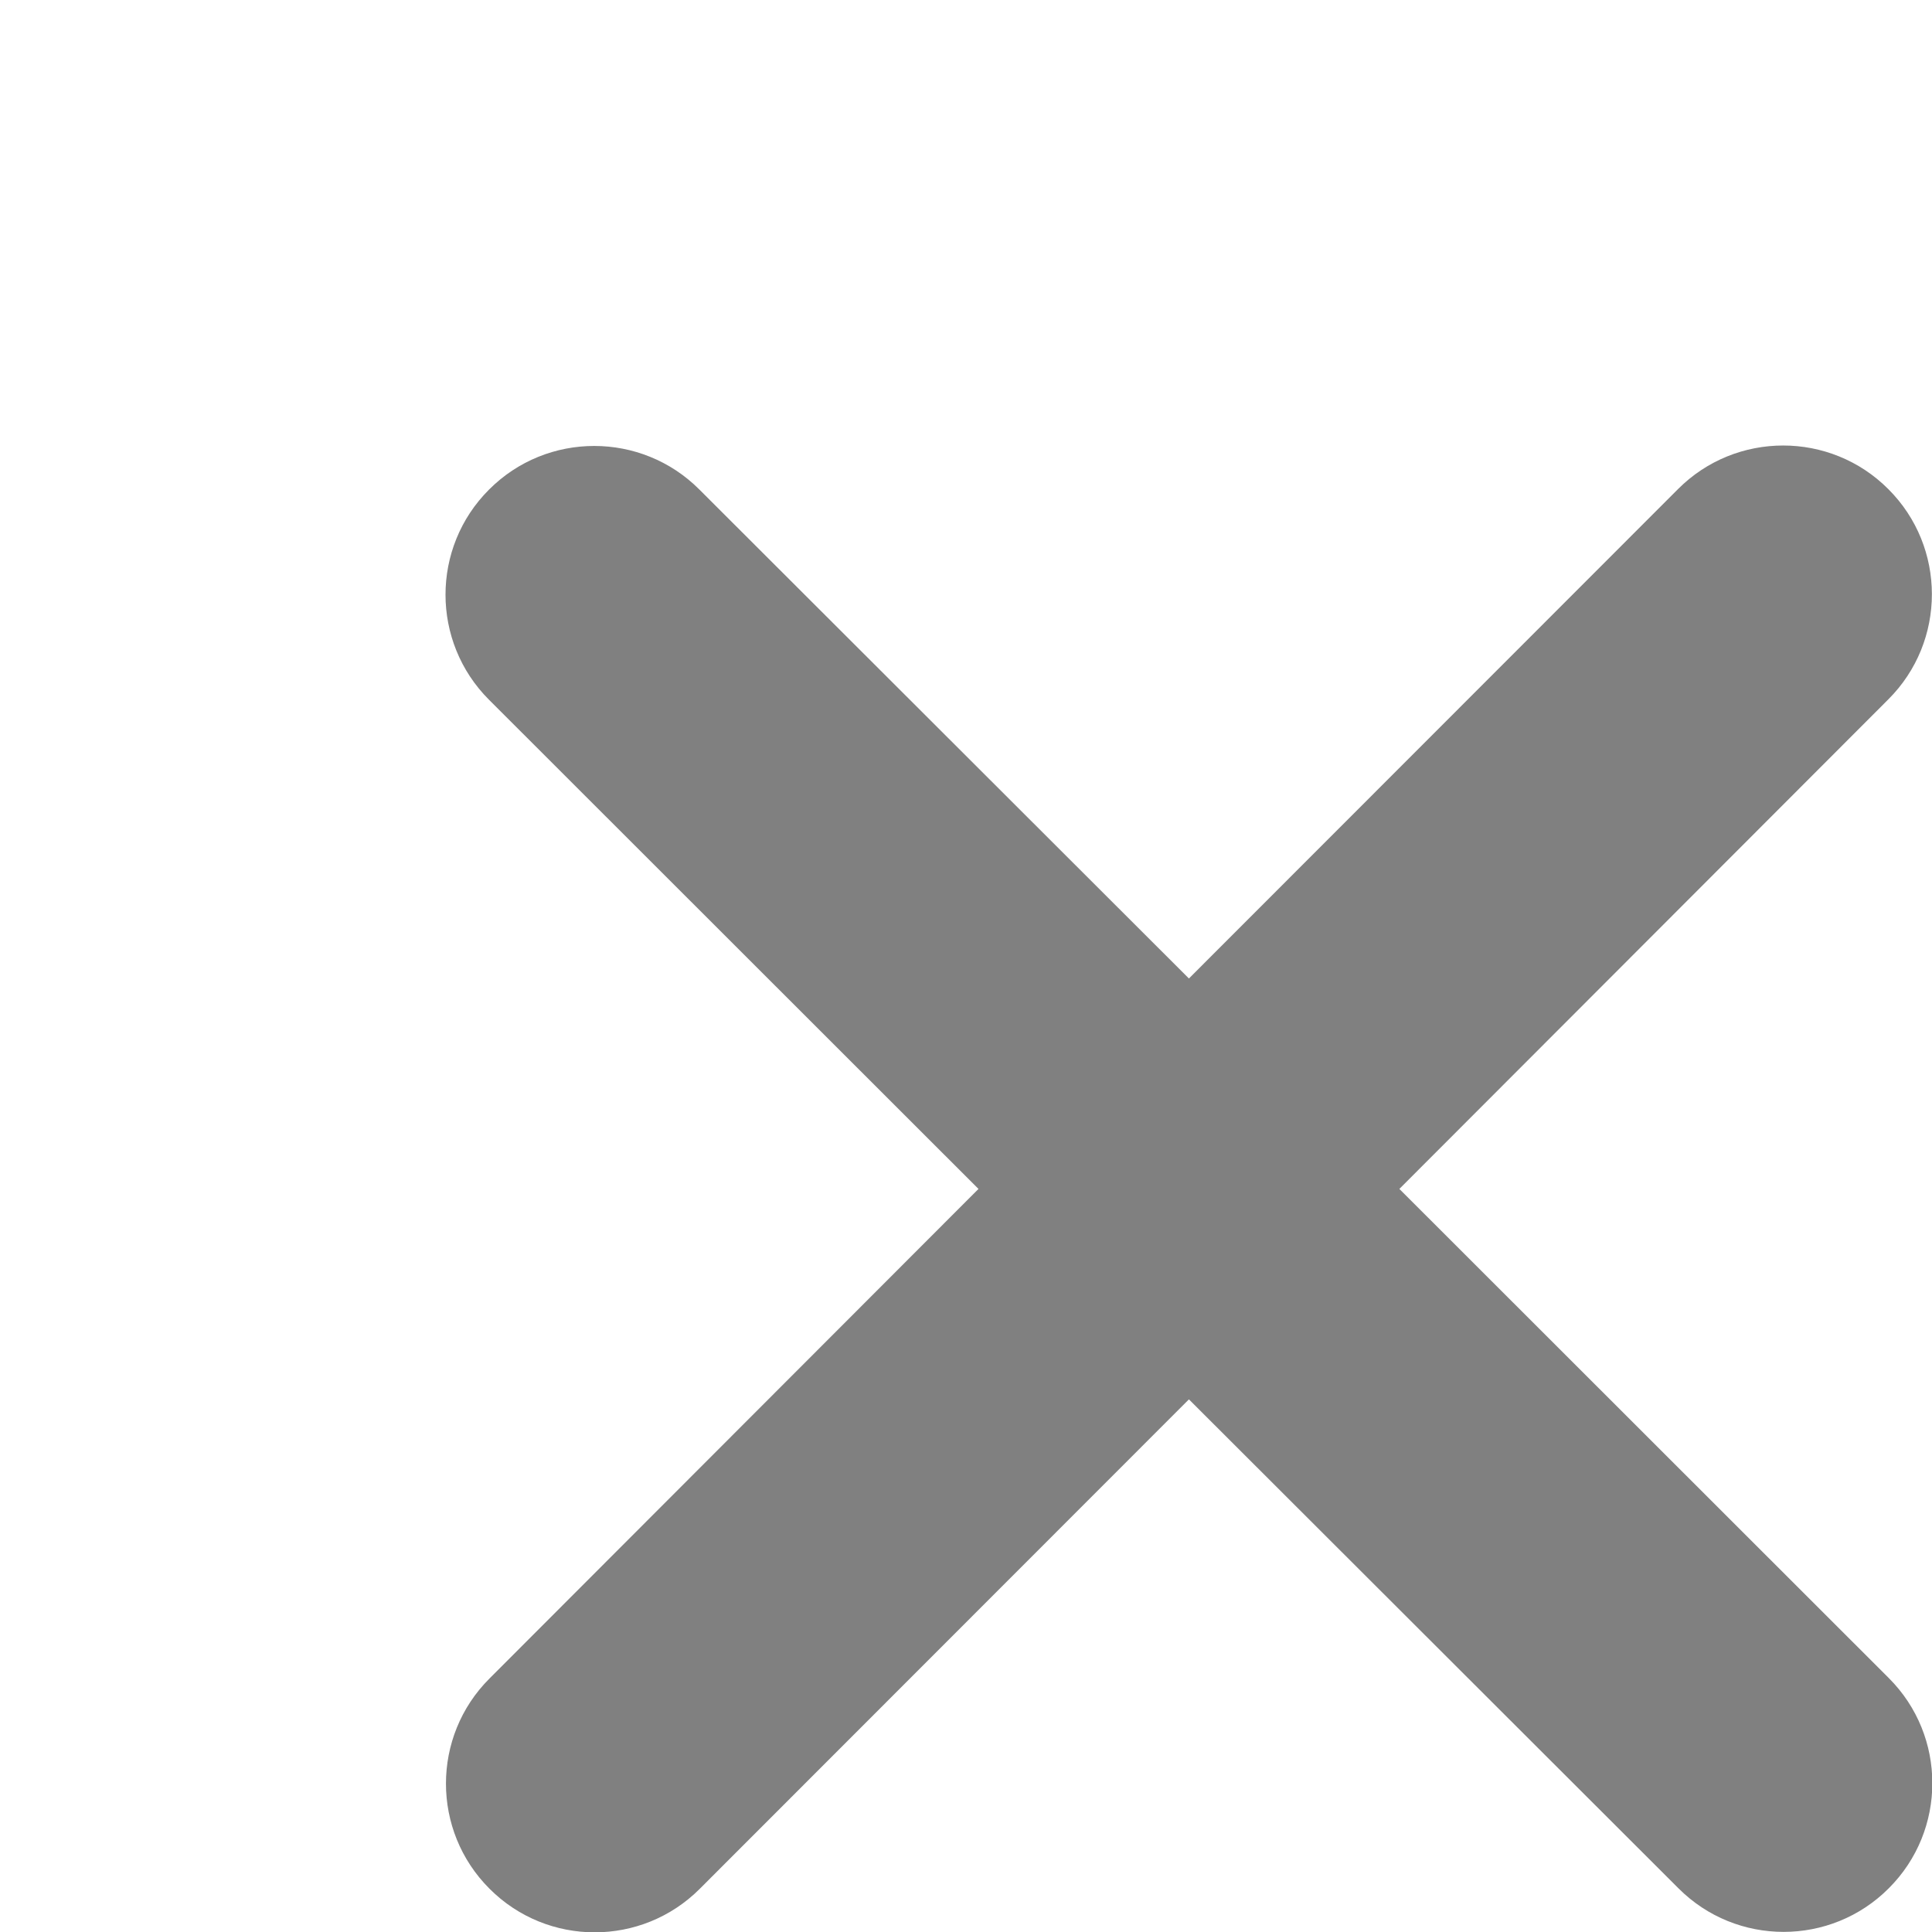
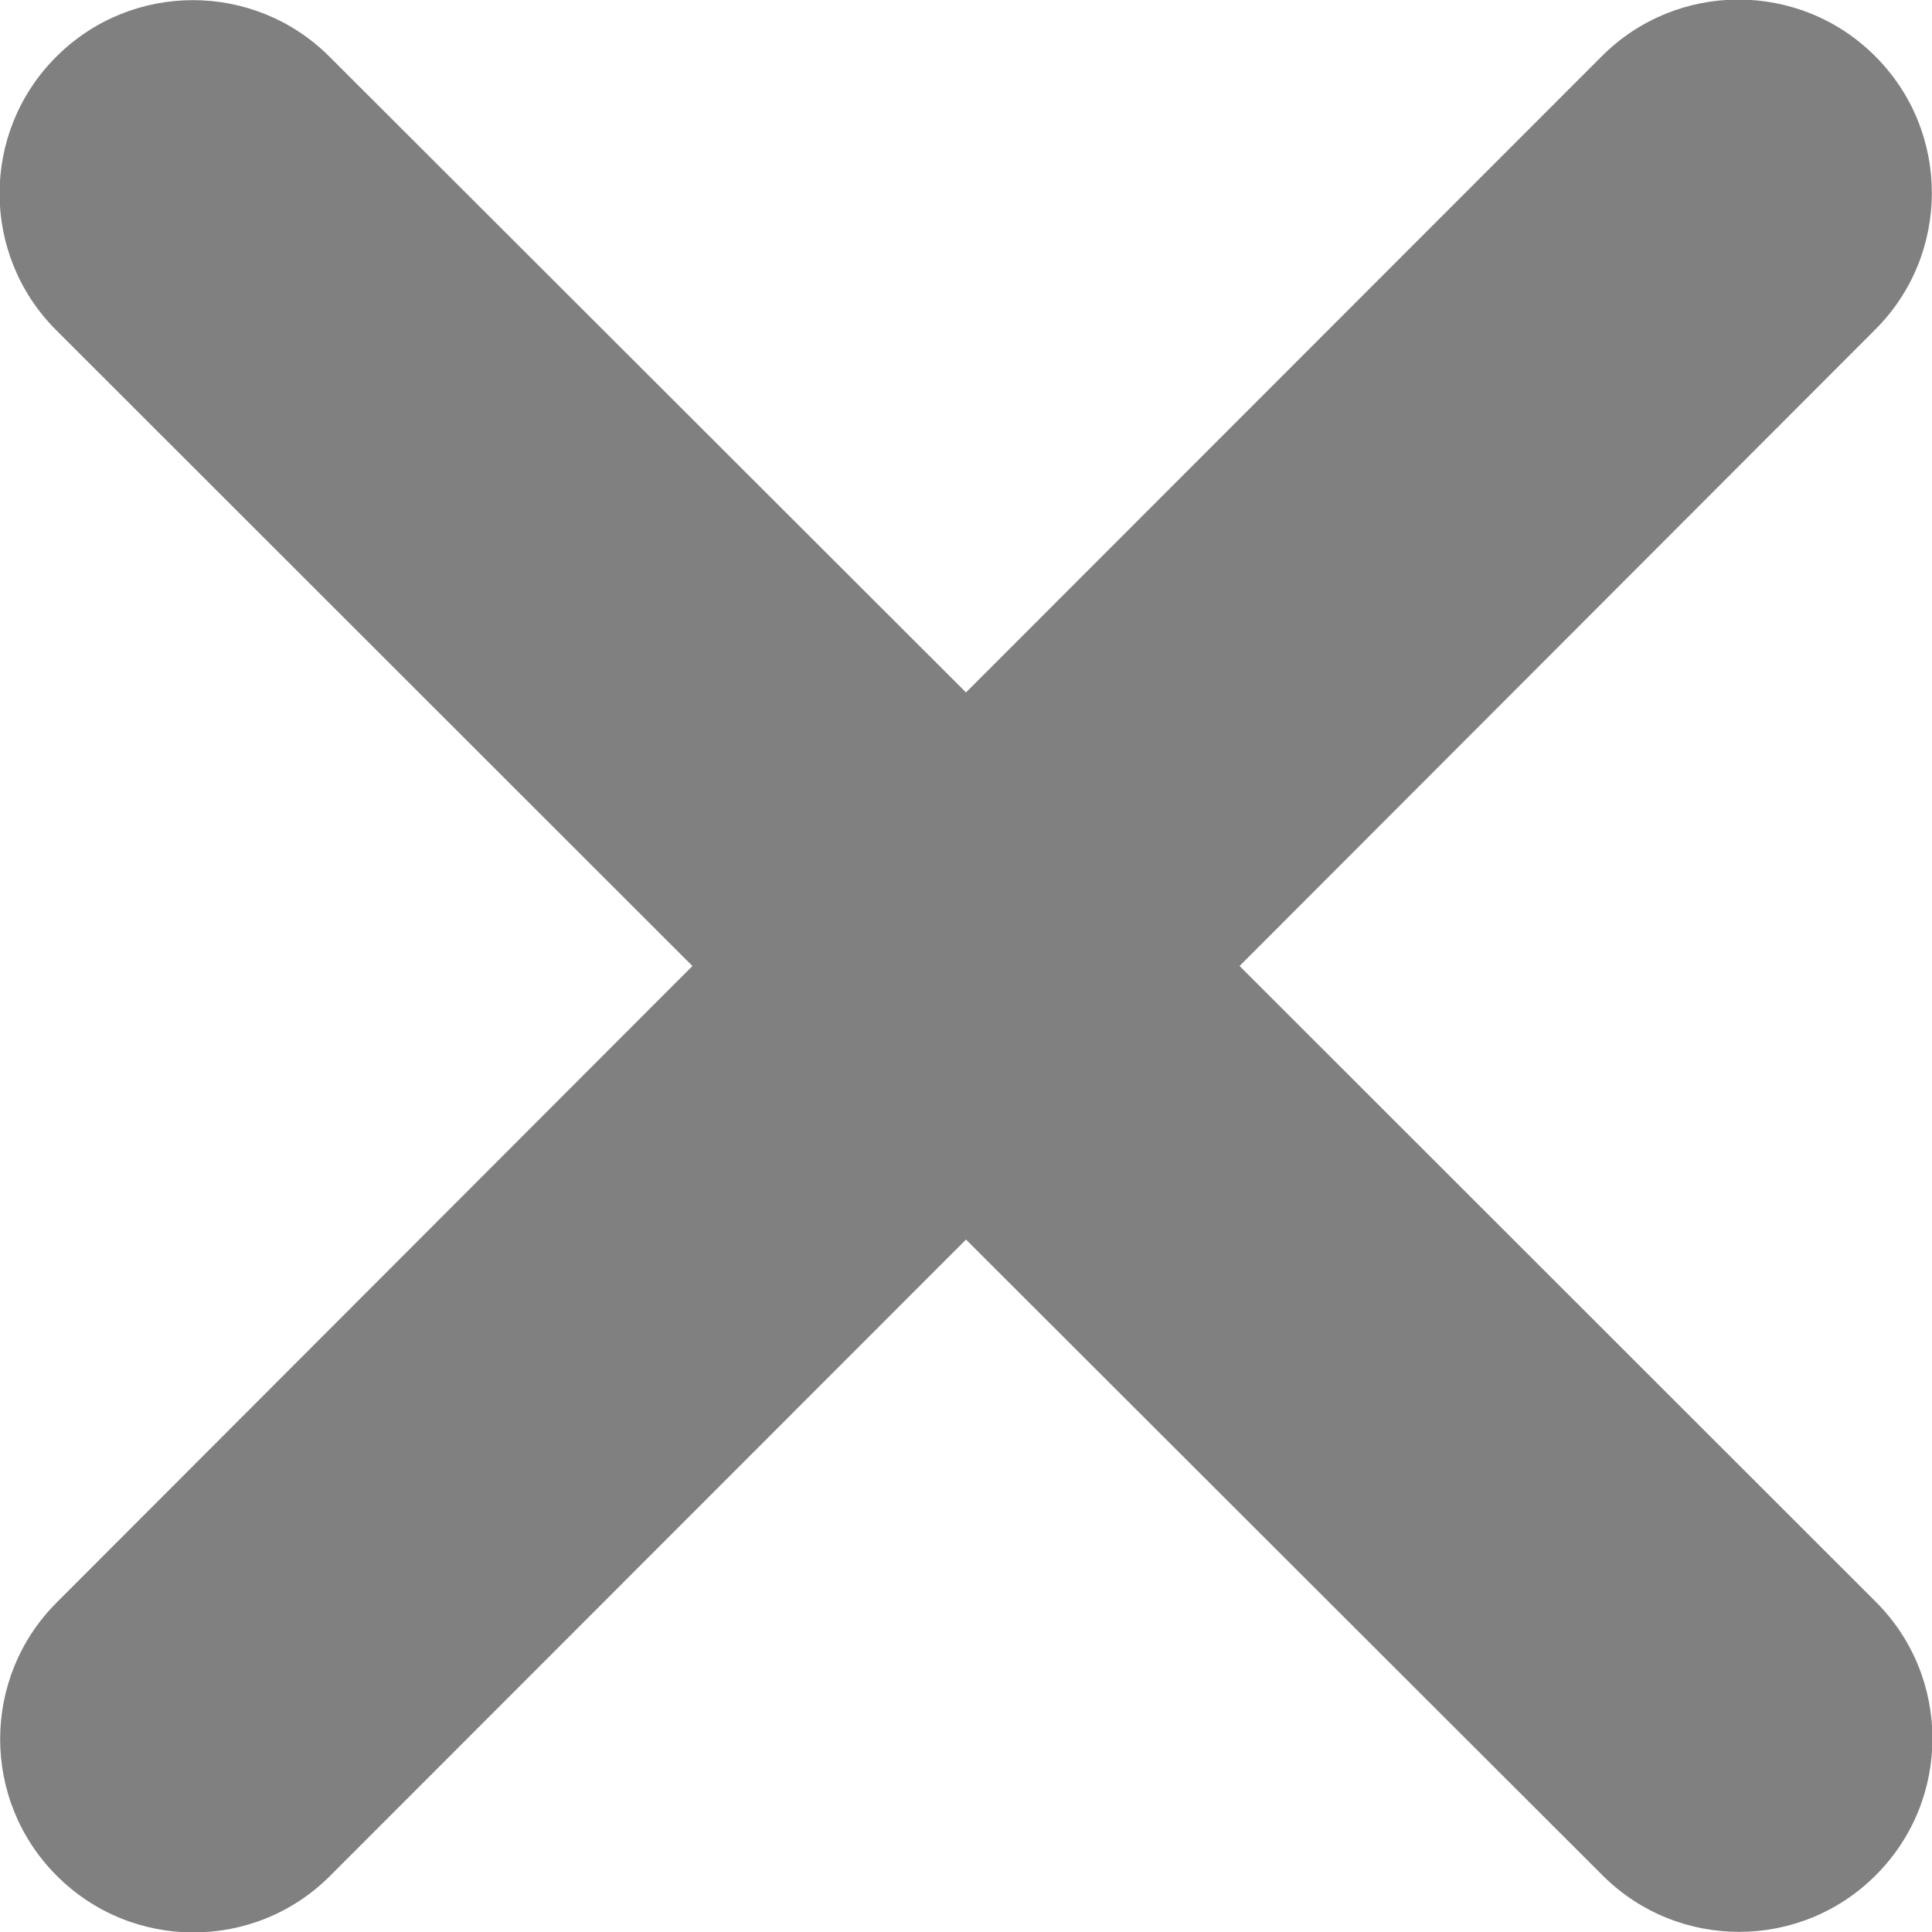
- <svg xmlns="http://www.w3.org/2000/svg" width="256" height="256" viewBox="-3 -3 13 13" fill="none">
+ <svg xmlns="http://www.w3.org/2000/svg" width="320" height="320" viewBox="0 0 10 10" fill="none">
  <path d="M9.706 1.706C10.097 1.316 10.097 0.681 9.706 0.291C9.316 -0.1 8.681 -0.1 8.291 0.291L5 3.584L1.706 0.294C1.316 -0.097 0.681 -0.097 0.291 0.294C-0.1 0.684 -0.1 1.319 0.291 1.709L3.584 5L0.294 8.294C-0.097 8.684 -0.097 9.319 0.294 9.709C0.684 10.1 1.319 10.1 1.709 9.709L5 6.416L8.294 9.706C8.684 10.097 9.319 10.097 9.709 9.706C10.1 9.316 10.1 8.681 9.709 8.291L6.416 5L9.706 1.706Z" fill="#808080" />
</svg>
